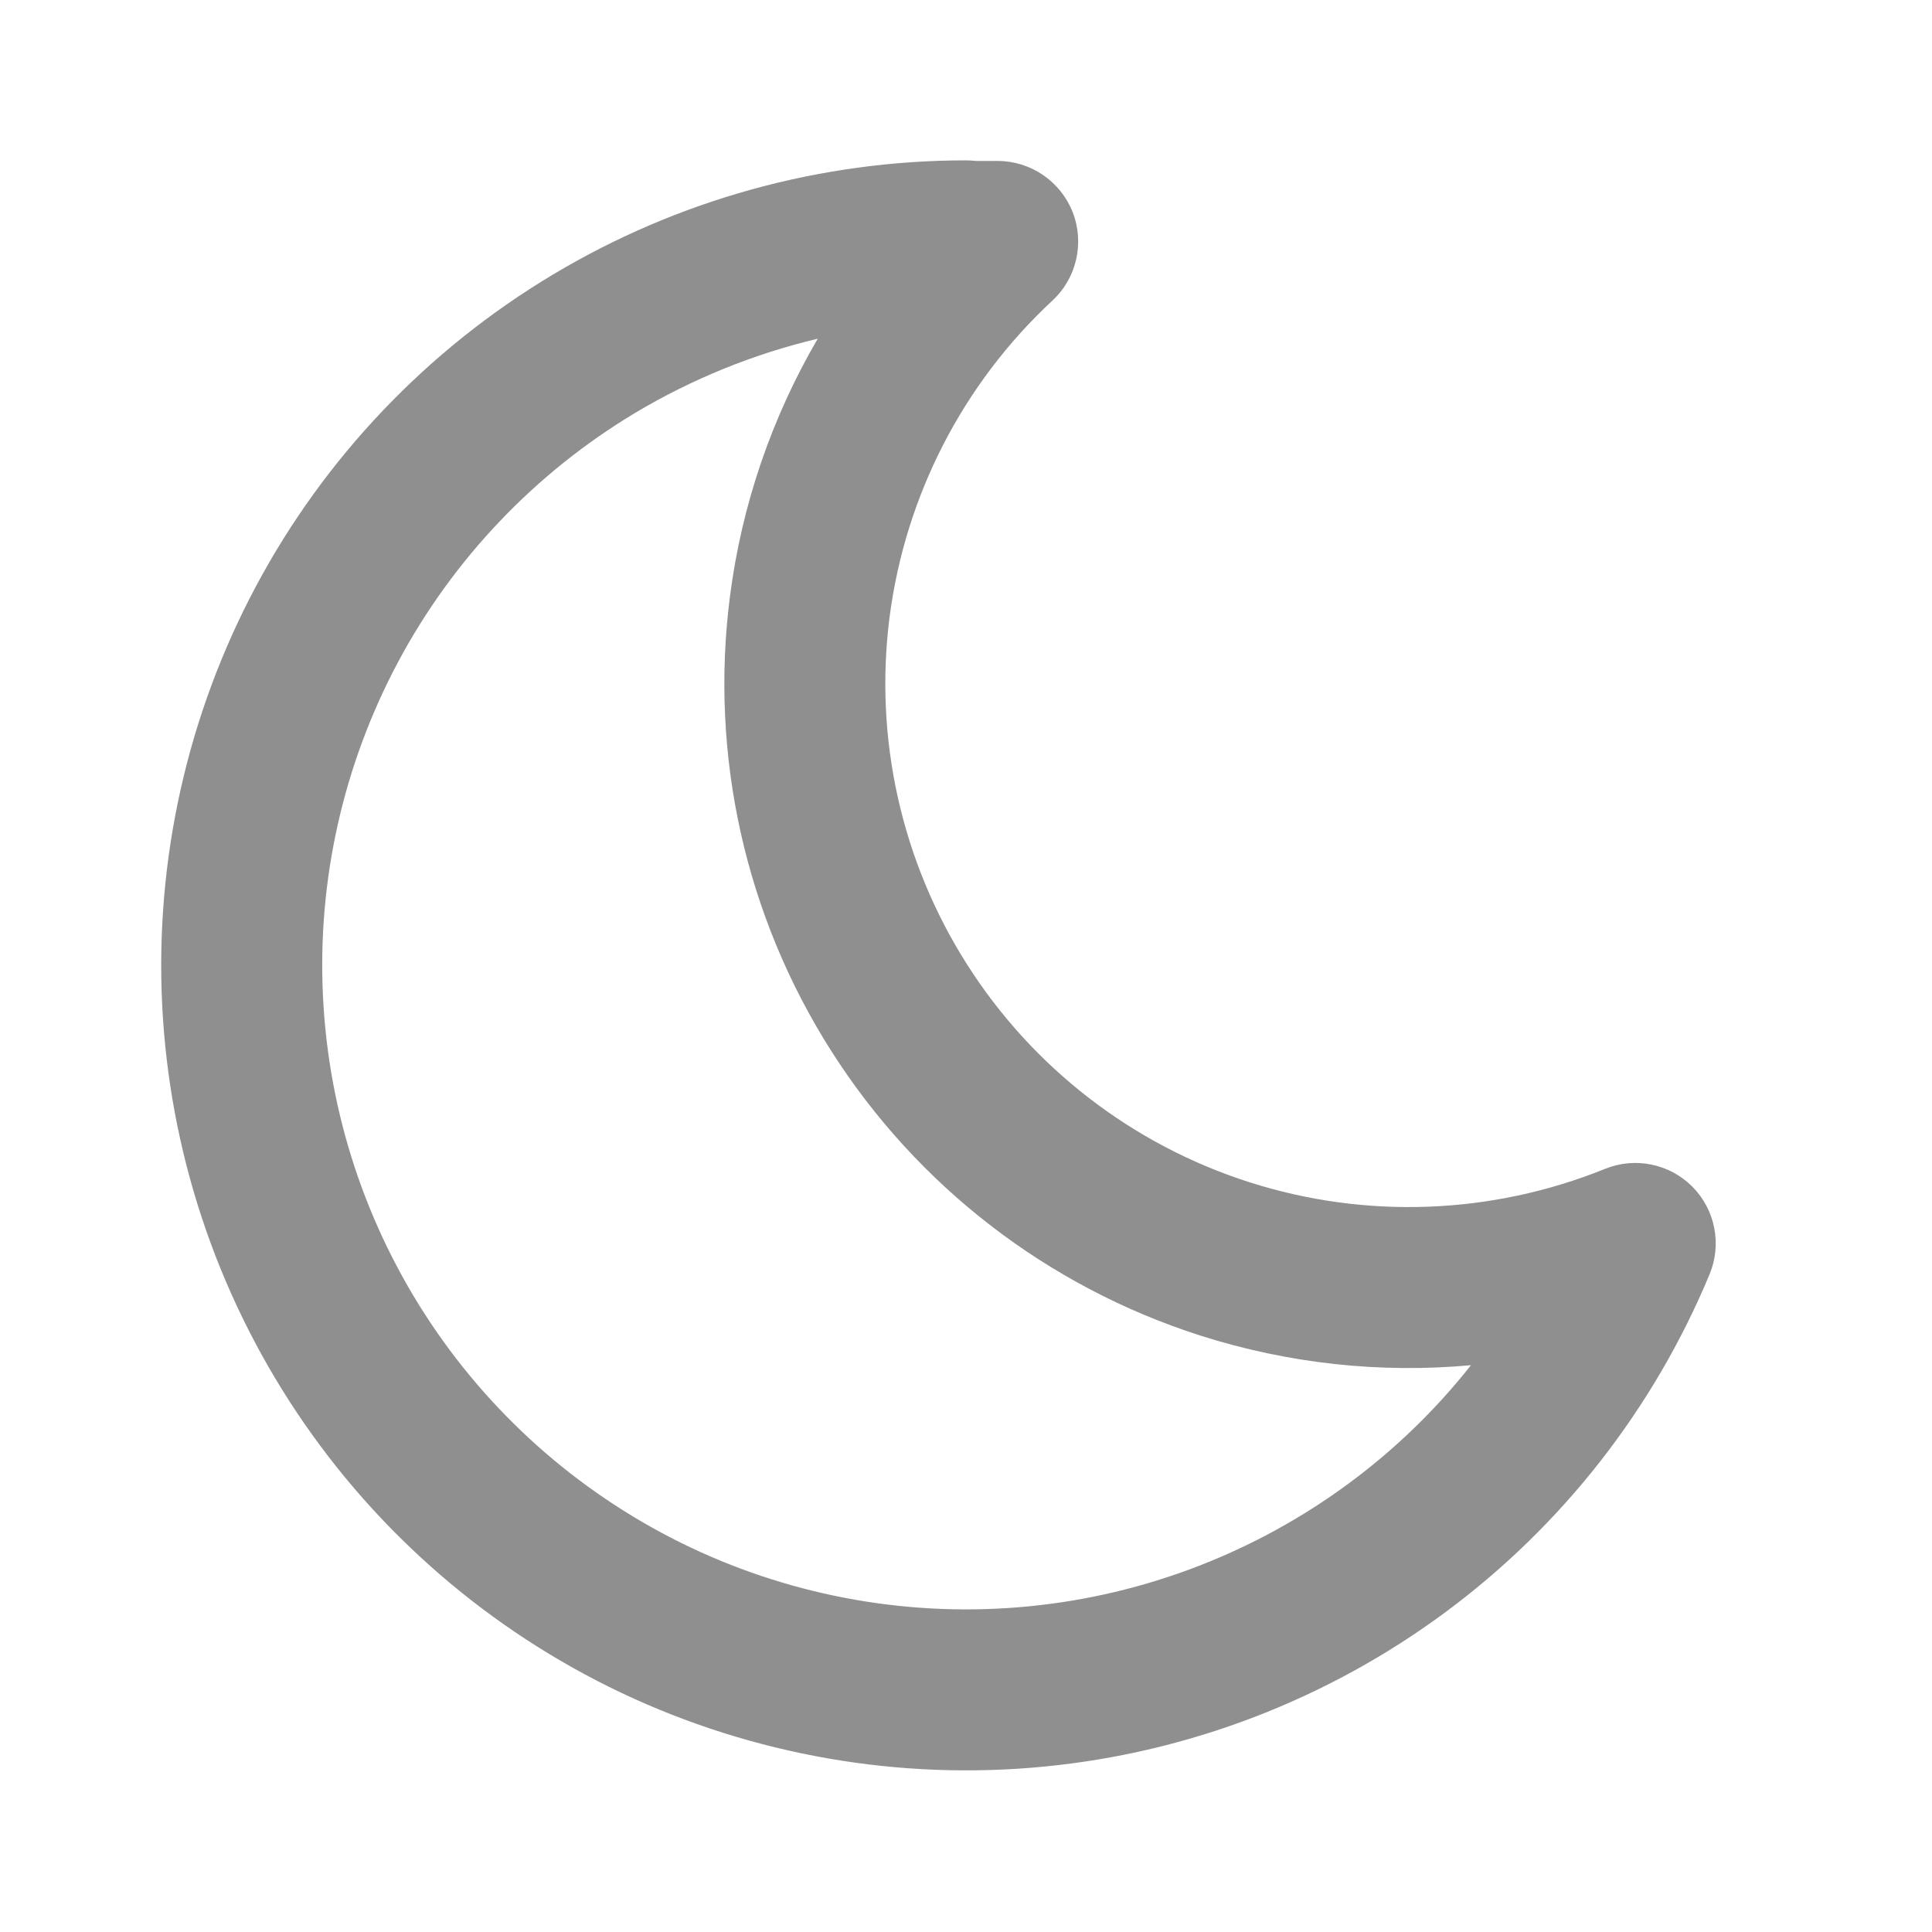
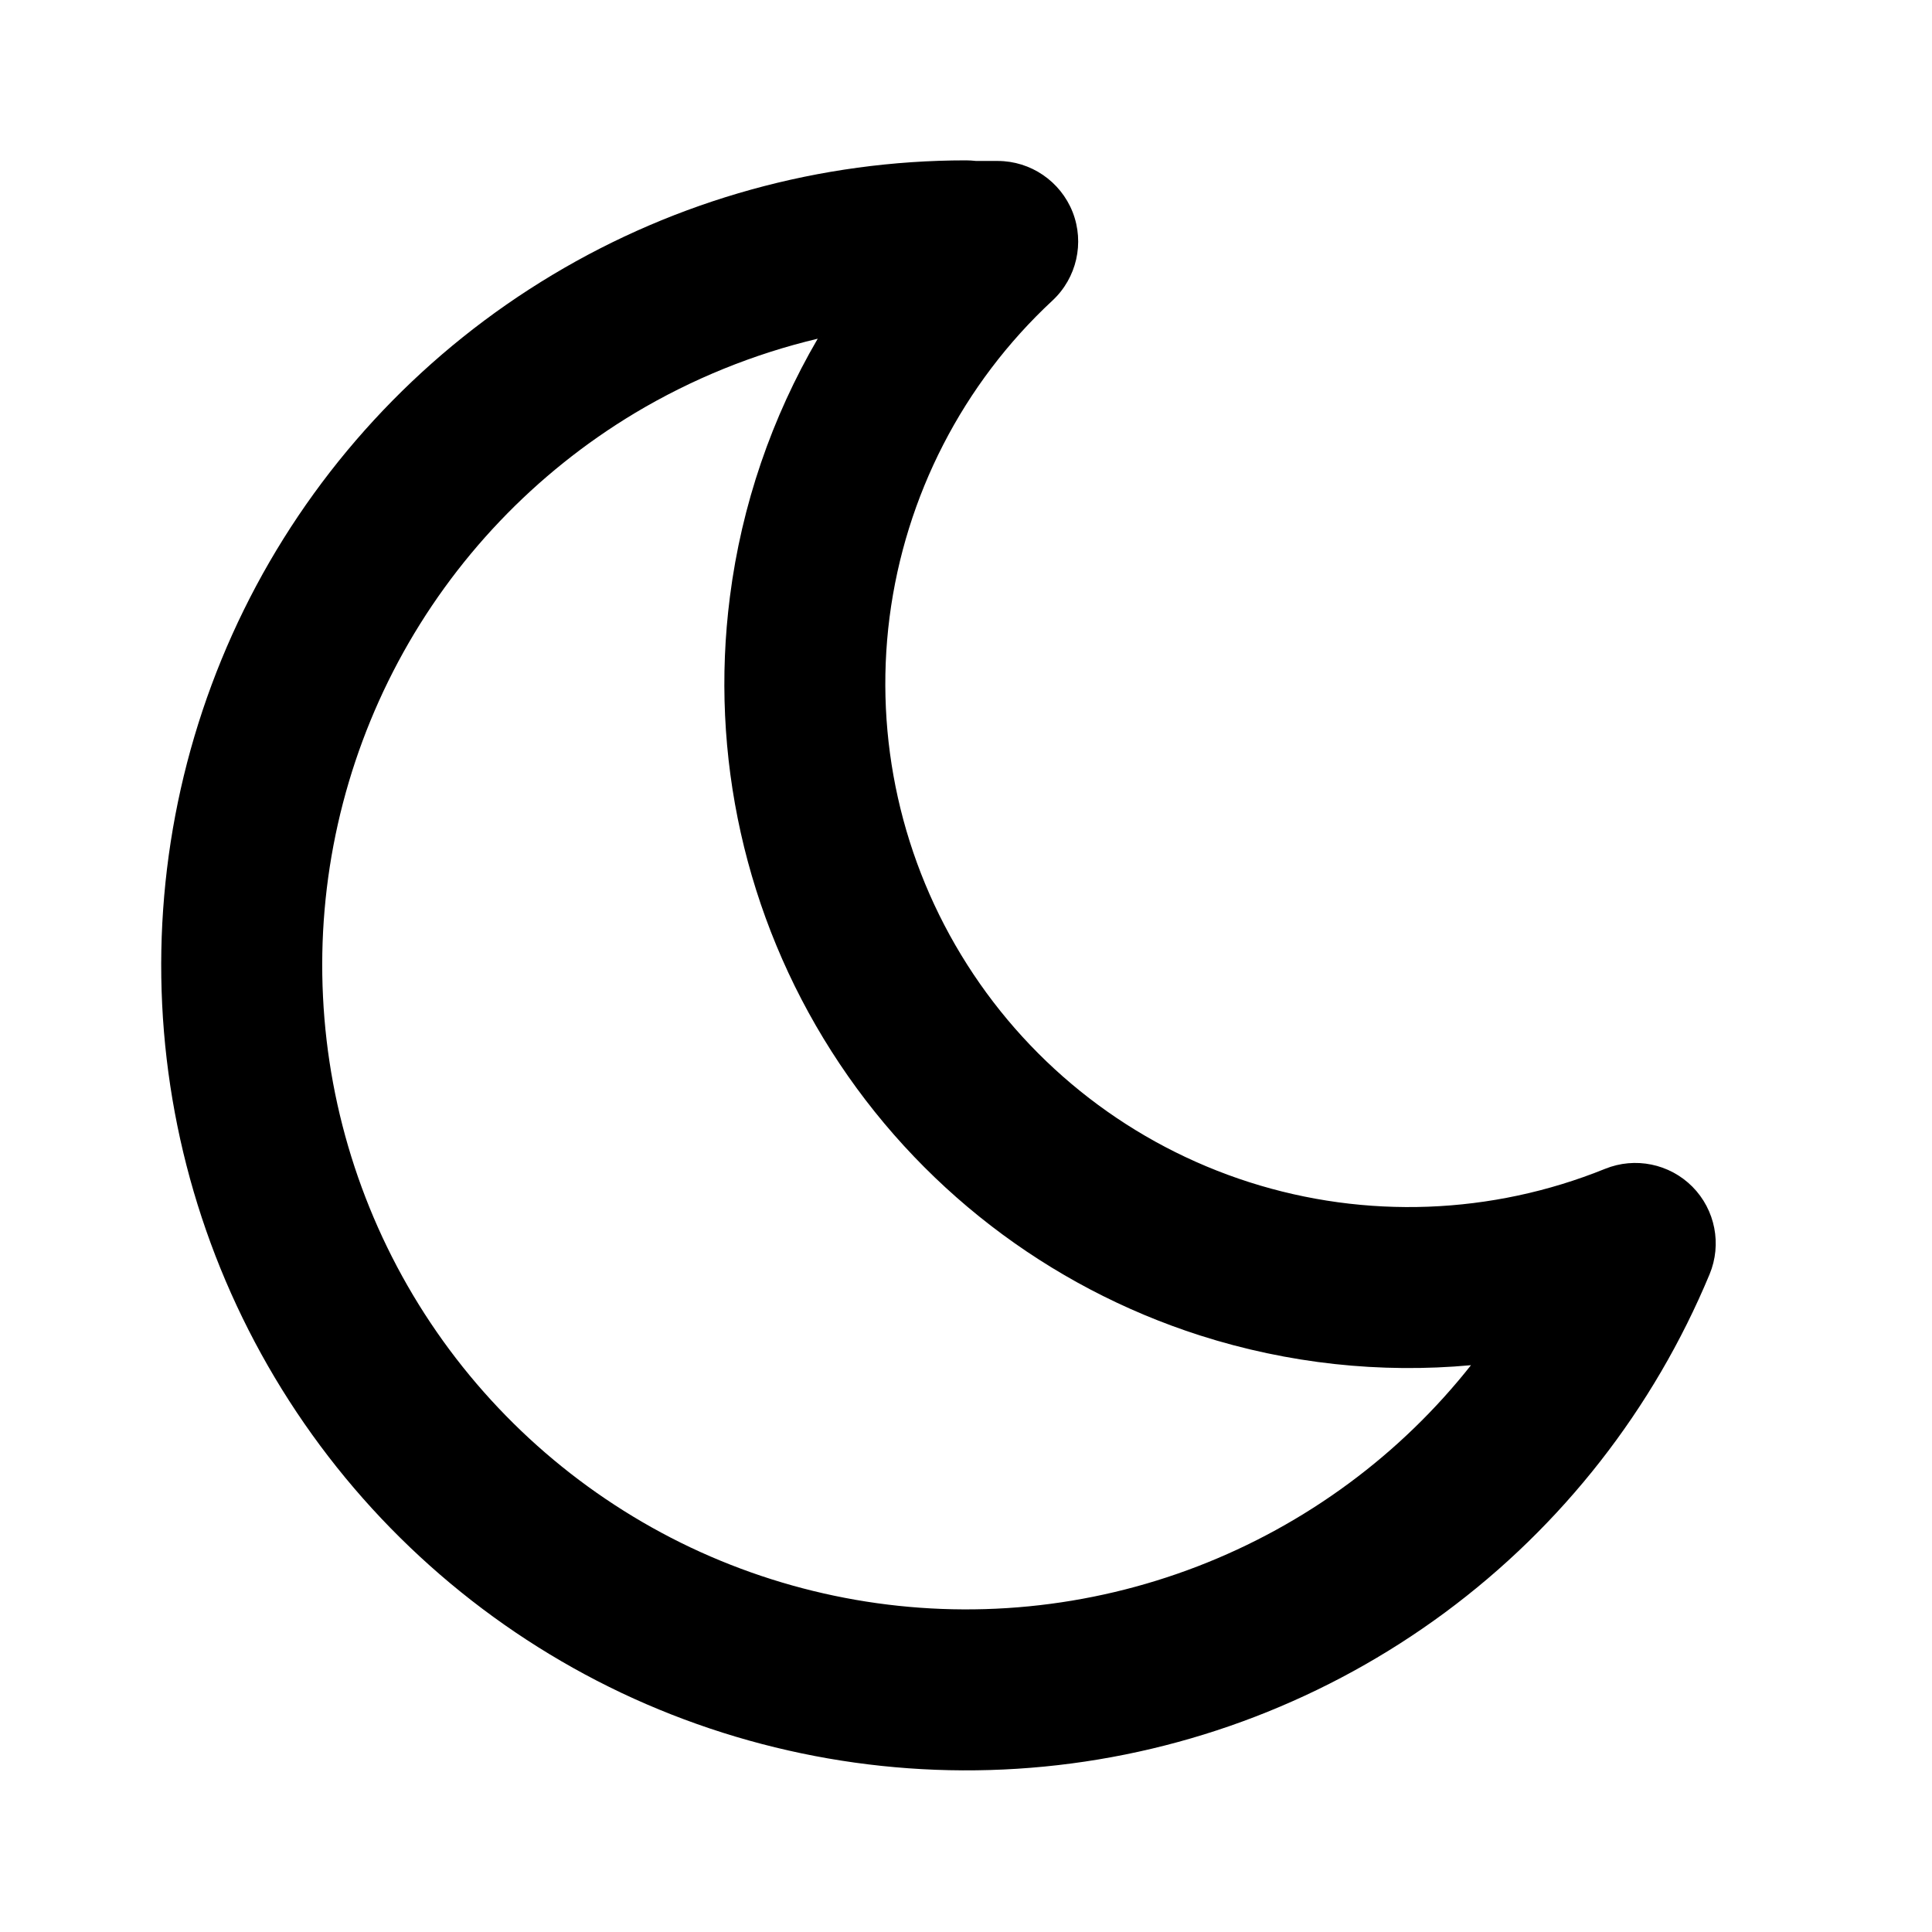
<svg xmlns="http://www.w3.org/2000/svg" width="16" height="16" viewBox="0 0 16 16" fill="none">
  <g id="Moon ">
-     <path id="Vector (Stroke)" fill-rule="evenodd" clip-rule="evenodd" d="M6.772 2.805C6.242 2.931 5.731 3.138 5.259 3.42C4.431 3.917 3.753 4.629 3.298 5.48C2.843 6.332 2.627 7.291 2.675 8.255C2.722 9.219 3.03 10.153 3.566 10.956C4.102 11.759 4.846 12.401 5.718 12.815C6.591 13.228 7.559 13.397 8.52 13.303C9.481 13.209 10.398 12.856 11.174 12.282C11.554 12.001 11.892 11.673 12.182 11.306C11.431 11.375 10.668 11.293 9.939 11.06C8.677 10.656 7.596 9.823 6.885 8.705C6.173 7.587 5.876 6.256 6.045 4.941C6.142 4.182 6.392 3.456 6.772 2.805ZM8.084 1.333H8.262C8.536 1.333 8.782 1.501 8.883 1.756C8.983 2.011 8.917 2.302 8.716 2.489C7.974 3.178 7.497 4.106 7.367 5.111C7.238 6.116 7.466 7.135 8.01 7.989C8.554 8.844 9.38 9.481 10.345 9.79C11.31 10.099 12.353 10.06 13.292 9.68C13.541 9.579 13.826 9.637 14.016 9.828C14.205 10.019 14.261 10.305 14.158 10.553C13.694 11.668 12.938 12.636 11.967 13.354C10.997 14.071 9.851 14.513 8.649 14.63C7.448 14.747 6.238 14.536 5.147 14.02C4.057 13.503 3.127 12.7 2.457 11.696C1.787 10.692 1.402 9.525 1.343 8.32C1.284 7.115 1.553 5.916 2.122 4.851C2.691 3.787 3.539 2.897 4.574 2.277C5.609 1.656 6.793 1.328 8 1.328C8.028 1.328 8.056 1.33 8.084 1.333Z" fill="#8F8F8F" />
+     <path id="Vector (Stroke)" fill-rule="evenodd" clip-rule="evenodd" d="M6.772 2.805C6.242 2.931 5.731 3.138 5.259 3.42C4.431 3.917 3.753 4.629 3.298 5.48C2.843 6.332 2.627 7.291 2.675 8.255C2.722 9.219 3.03 10.153 3.566 10.956C4.102 11.759 4.846 12.401 5.718 12.815C6.591 13.228 7.559 13.397 8.52 13.303C9.481 13.209 10.398 12.856 11.174 12.282C11.554 12.001 11.892 11.673 12.182 11.306C11.431 11.375 10.668 11.293 9.939 11.06C8.677 10.656 7.596 9.823 6.885 8.705C6.173 7.587 5.876 6.256 6.045 4.941C6.142 4.182 6.392 3.456 6.772 2.805ZM8.084 1.333H8.262C8.536 1.333 8.782 1.501 8.883 1.756C8.983 2.011 8.917 2.302 8.716 2.489C7.974 3.178 7.497 4.106 7.367 5.111C7.238 6.116 7.466 7.135 8.01 7.989C8.554 8.844 9.38 9.481 10.345 9.79C11.31 10.099 12.353 10.06 13.292 9.68C13.541 9.579 13.826 9.637 14.016 9.828C14.205 10.019 14.261 10.305 14.158 10.553C13.694 11.668 12.938 12.636 11.967 13.354C10.997 14.071 9.851 14.513 8.649 14.63C7.448 14.747 6.238 14.536 5.147 14.02C4.057 13.503 3.127 12.7 2.457 11.696C1.787 10.692 1.402 9.525 1.343 8.32C1.284 7.115 1.553 5.916 2.122 4.851C2.691 3.787 3.539 2.897 4.574 2.277C5.609 1.656 6.793 1.328 8 1.328C8.028 1.328 8.056 1.33 8.084 1.333Z" fill="currentColor" />
  </g>
</svg>
